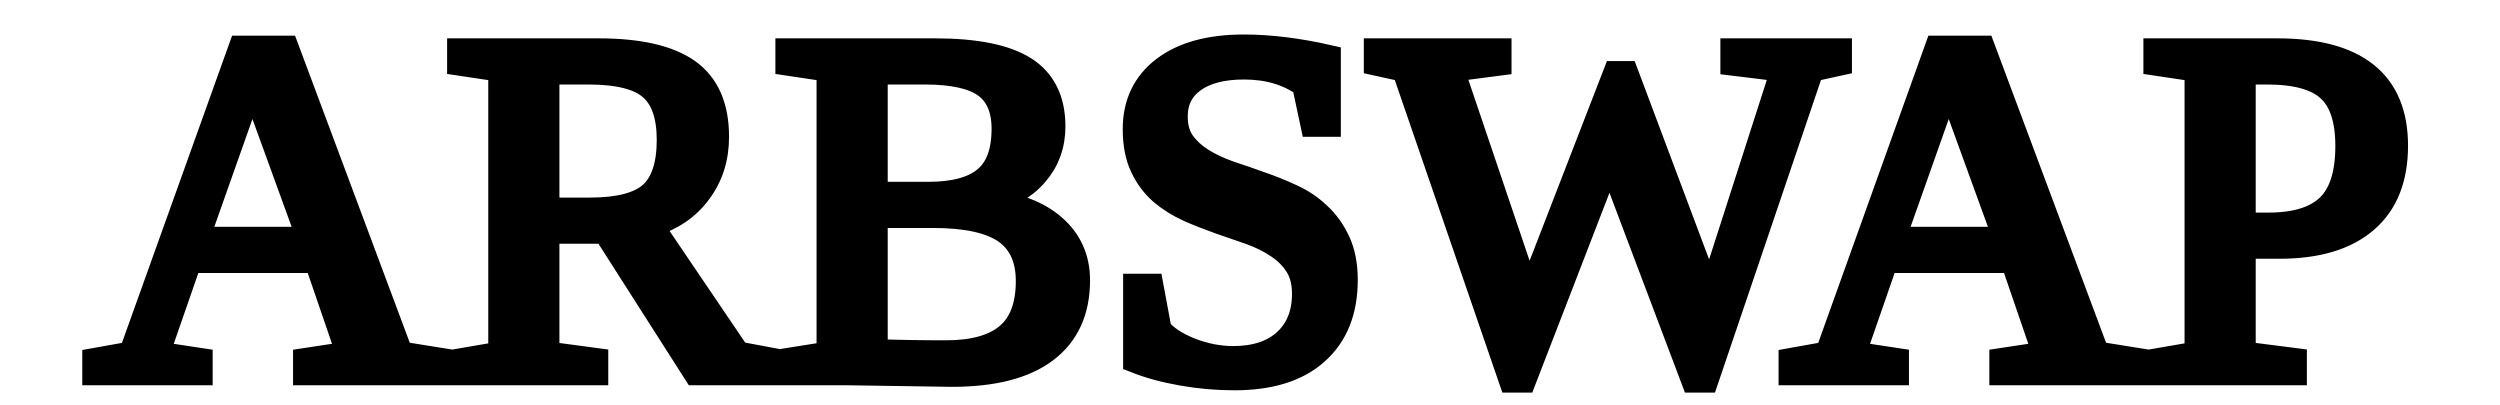
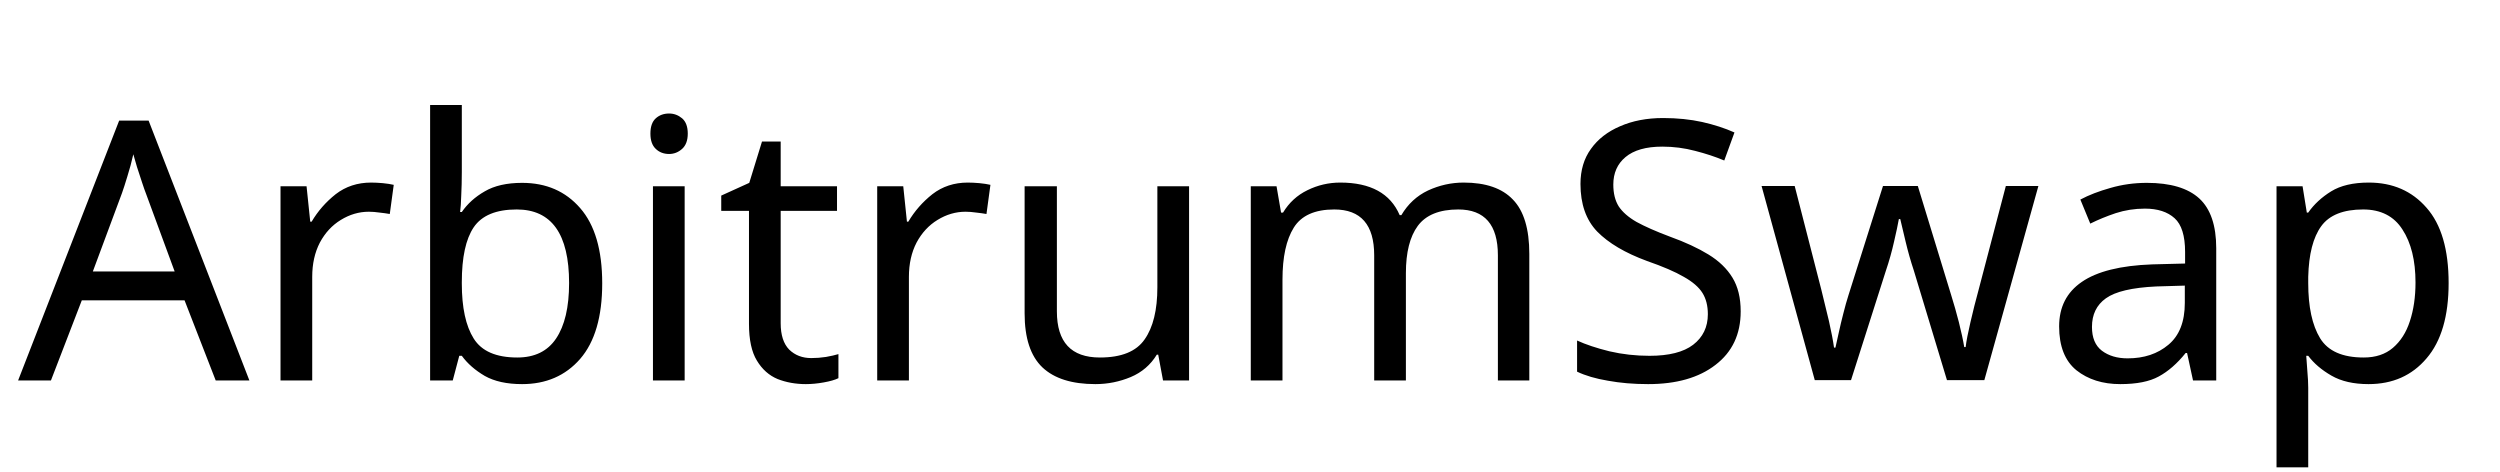
- <svg xmlns="http://www.w3.org/2000/svg" width="99" height="16">
+ <svg xmlns="http://www.w3.org/2000/svg" width="138" height="26">
  <g>
-     <rect fill="none" id="canvas_background" height="34" width="35" y="-1" x="-1" />
-   </g>
-   <g>
-     <text fill="#000000" stroke="#000" stroke-width="0" x="329" y="300" id="svg_1" font-size="24" font-family="Noto Sans JP" text-anchor="start" xml:space="preserve">ARBSWAP</text>
-     <text stroke="#000" transform="matrix(0.9748487,0,0,0.9748487,-0.02465332,-0.1493415) " fill="#000000" x="3.665" y="15.305" id="svg_2" font-size="20" font-family="'Times New Roman', Times, serif" text-anchor="start" xml:space="preserve">ARBSWAP</text>
+     <text xml:space="preserve" text-anchor="start" font-family="Noto Sans JP" font-size="20" id="svg_13" y="21" x="1" stroke-width="0" stroke="#000" fill="#000000">ArbitrumSwap</text>
  </g>
</svg>
